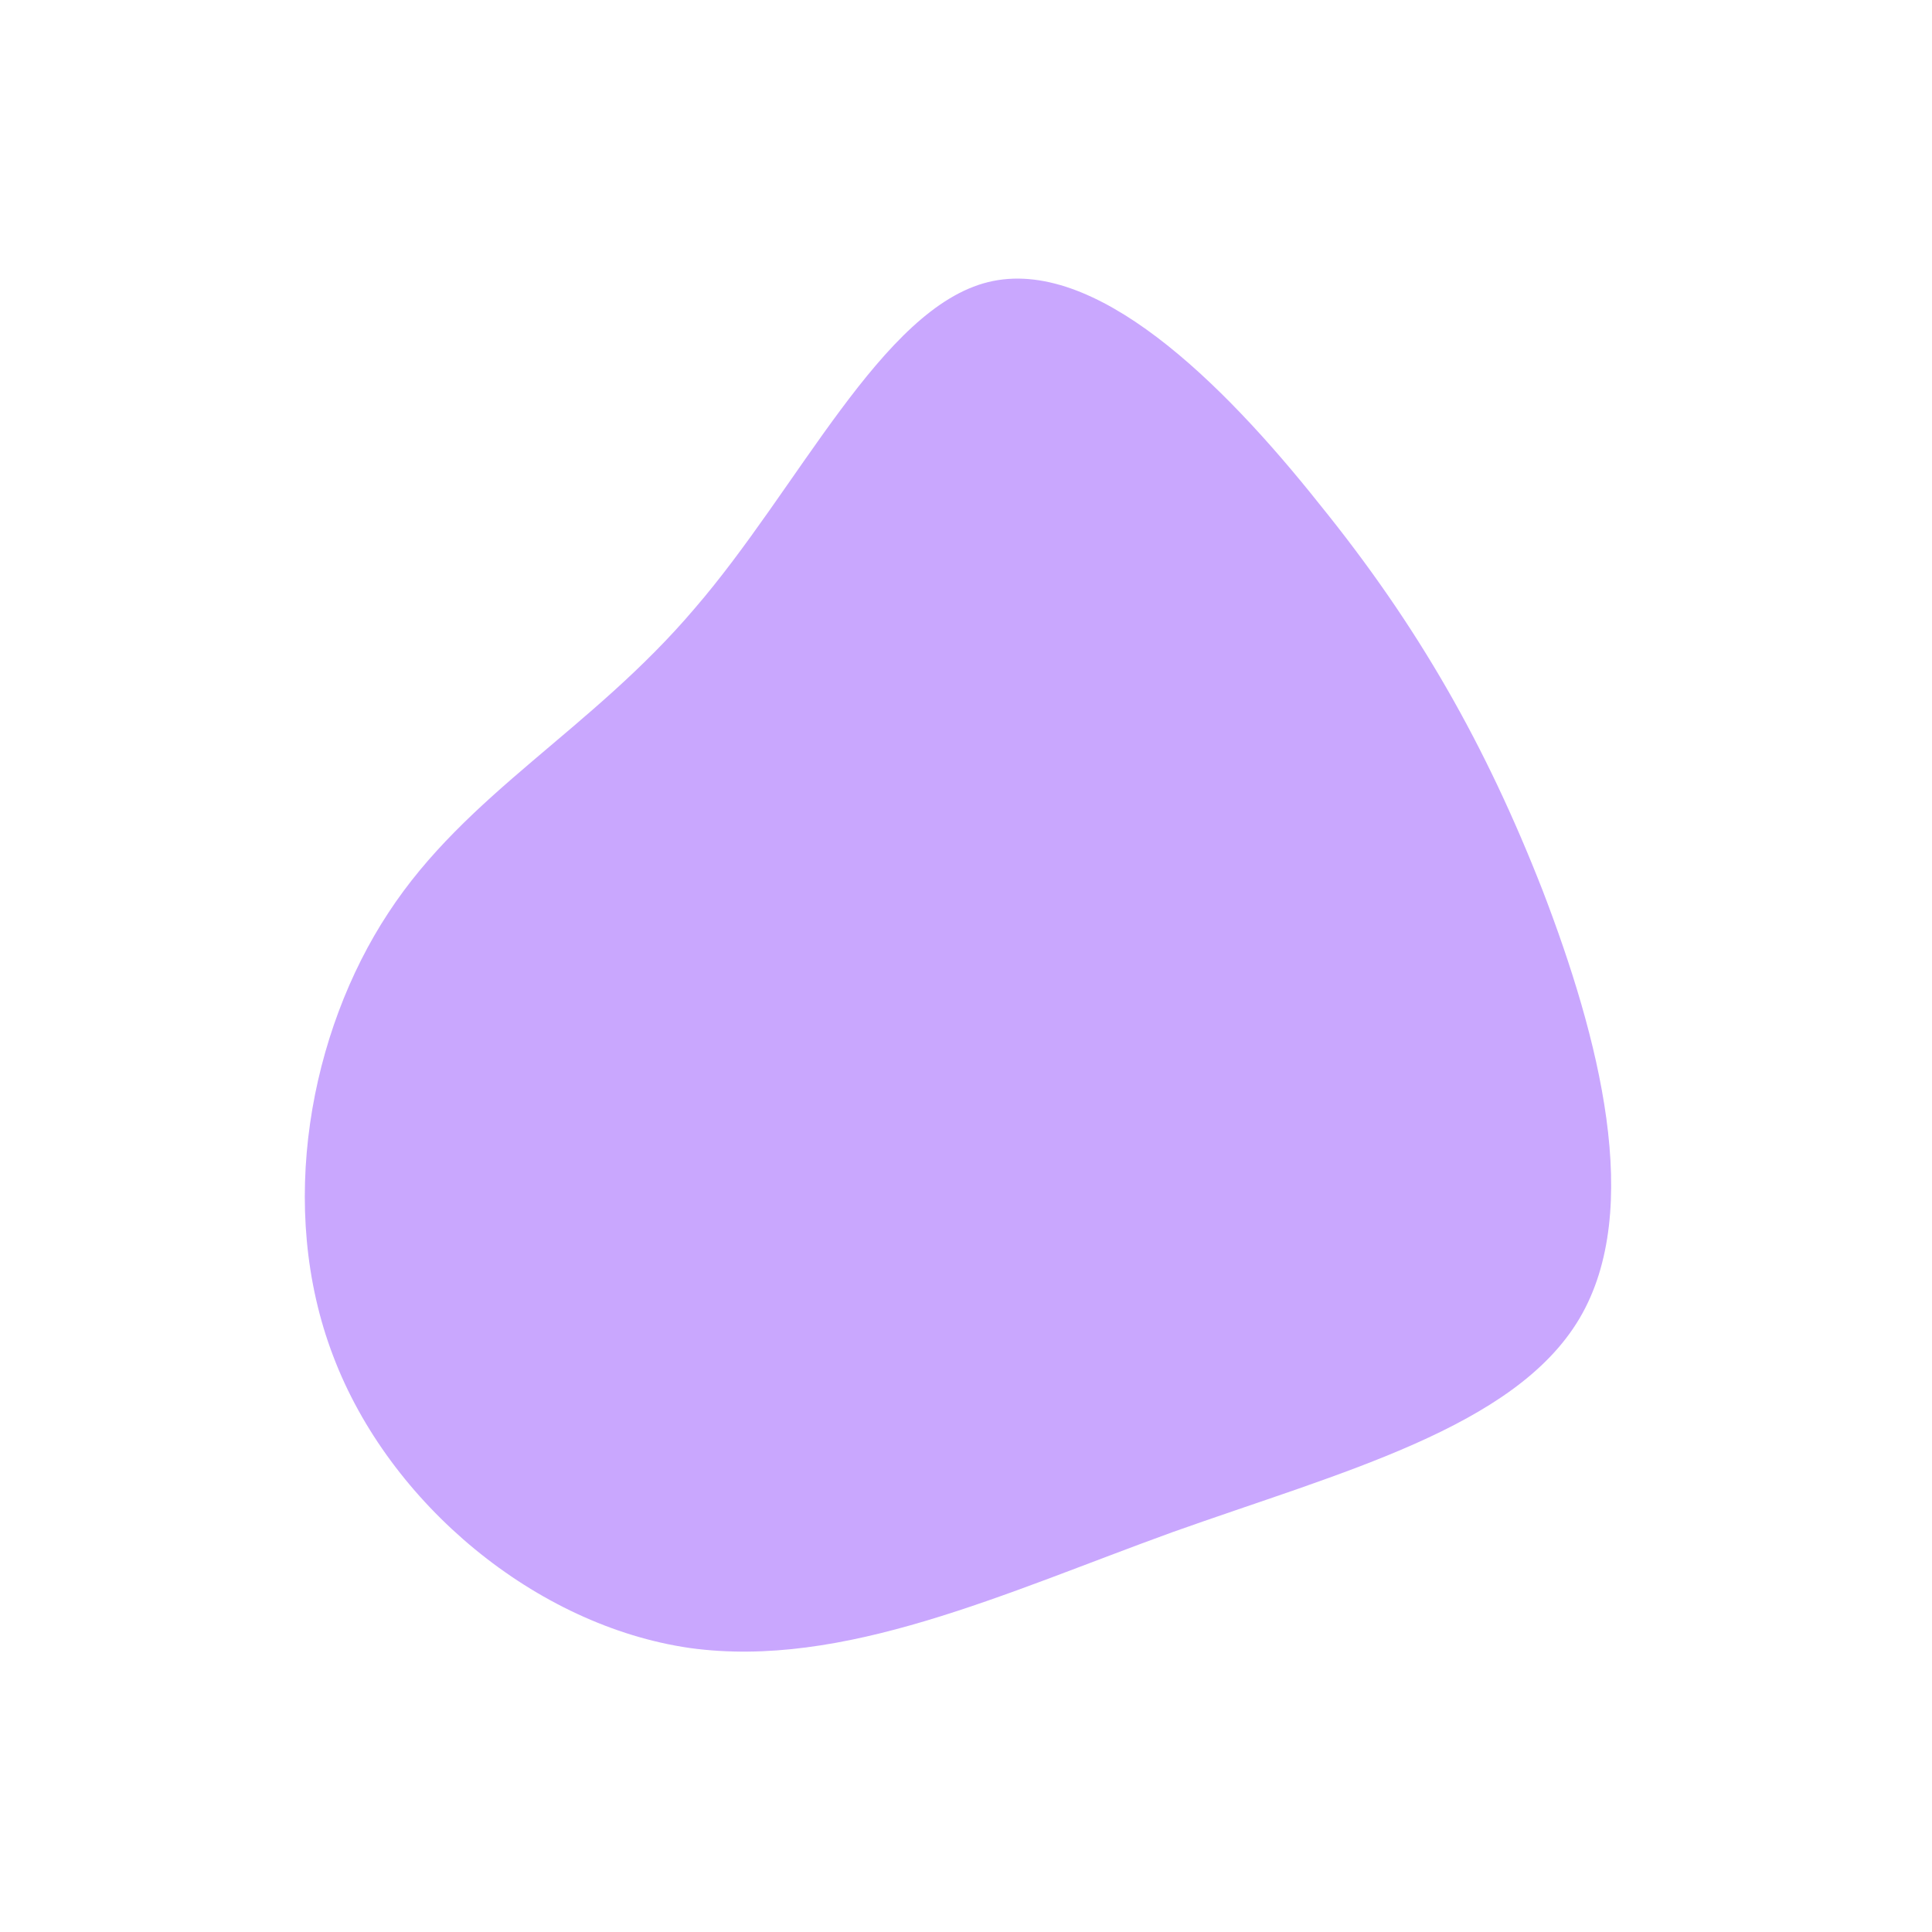
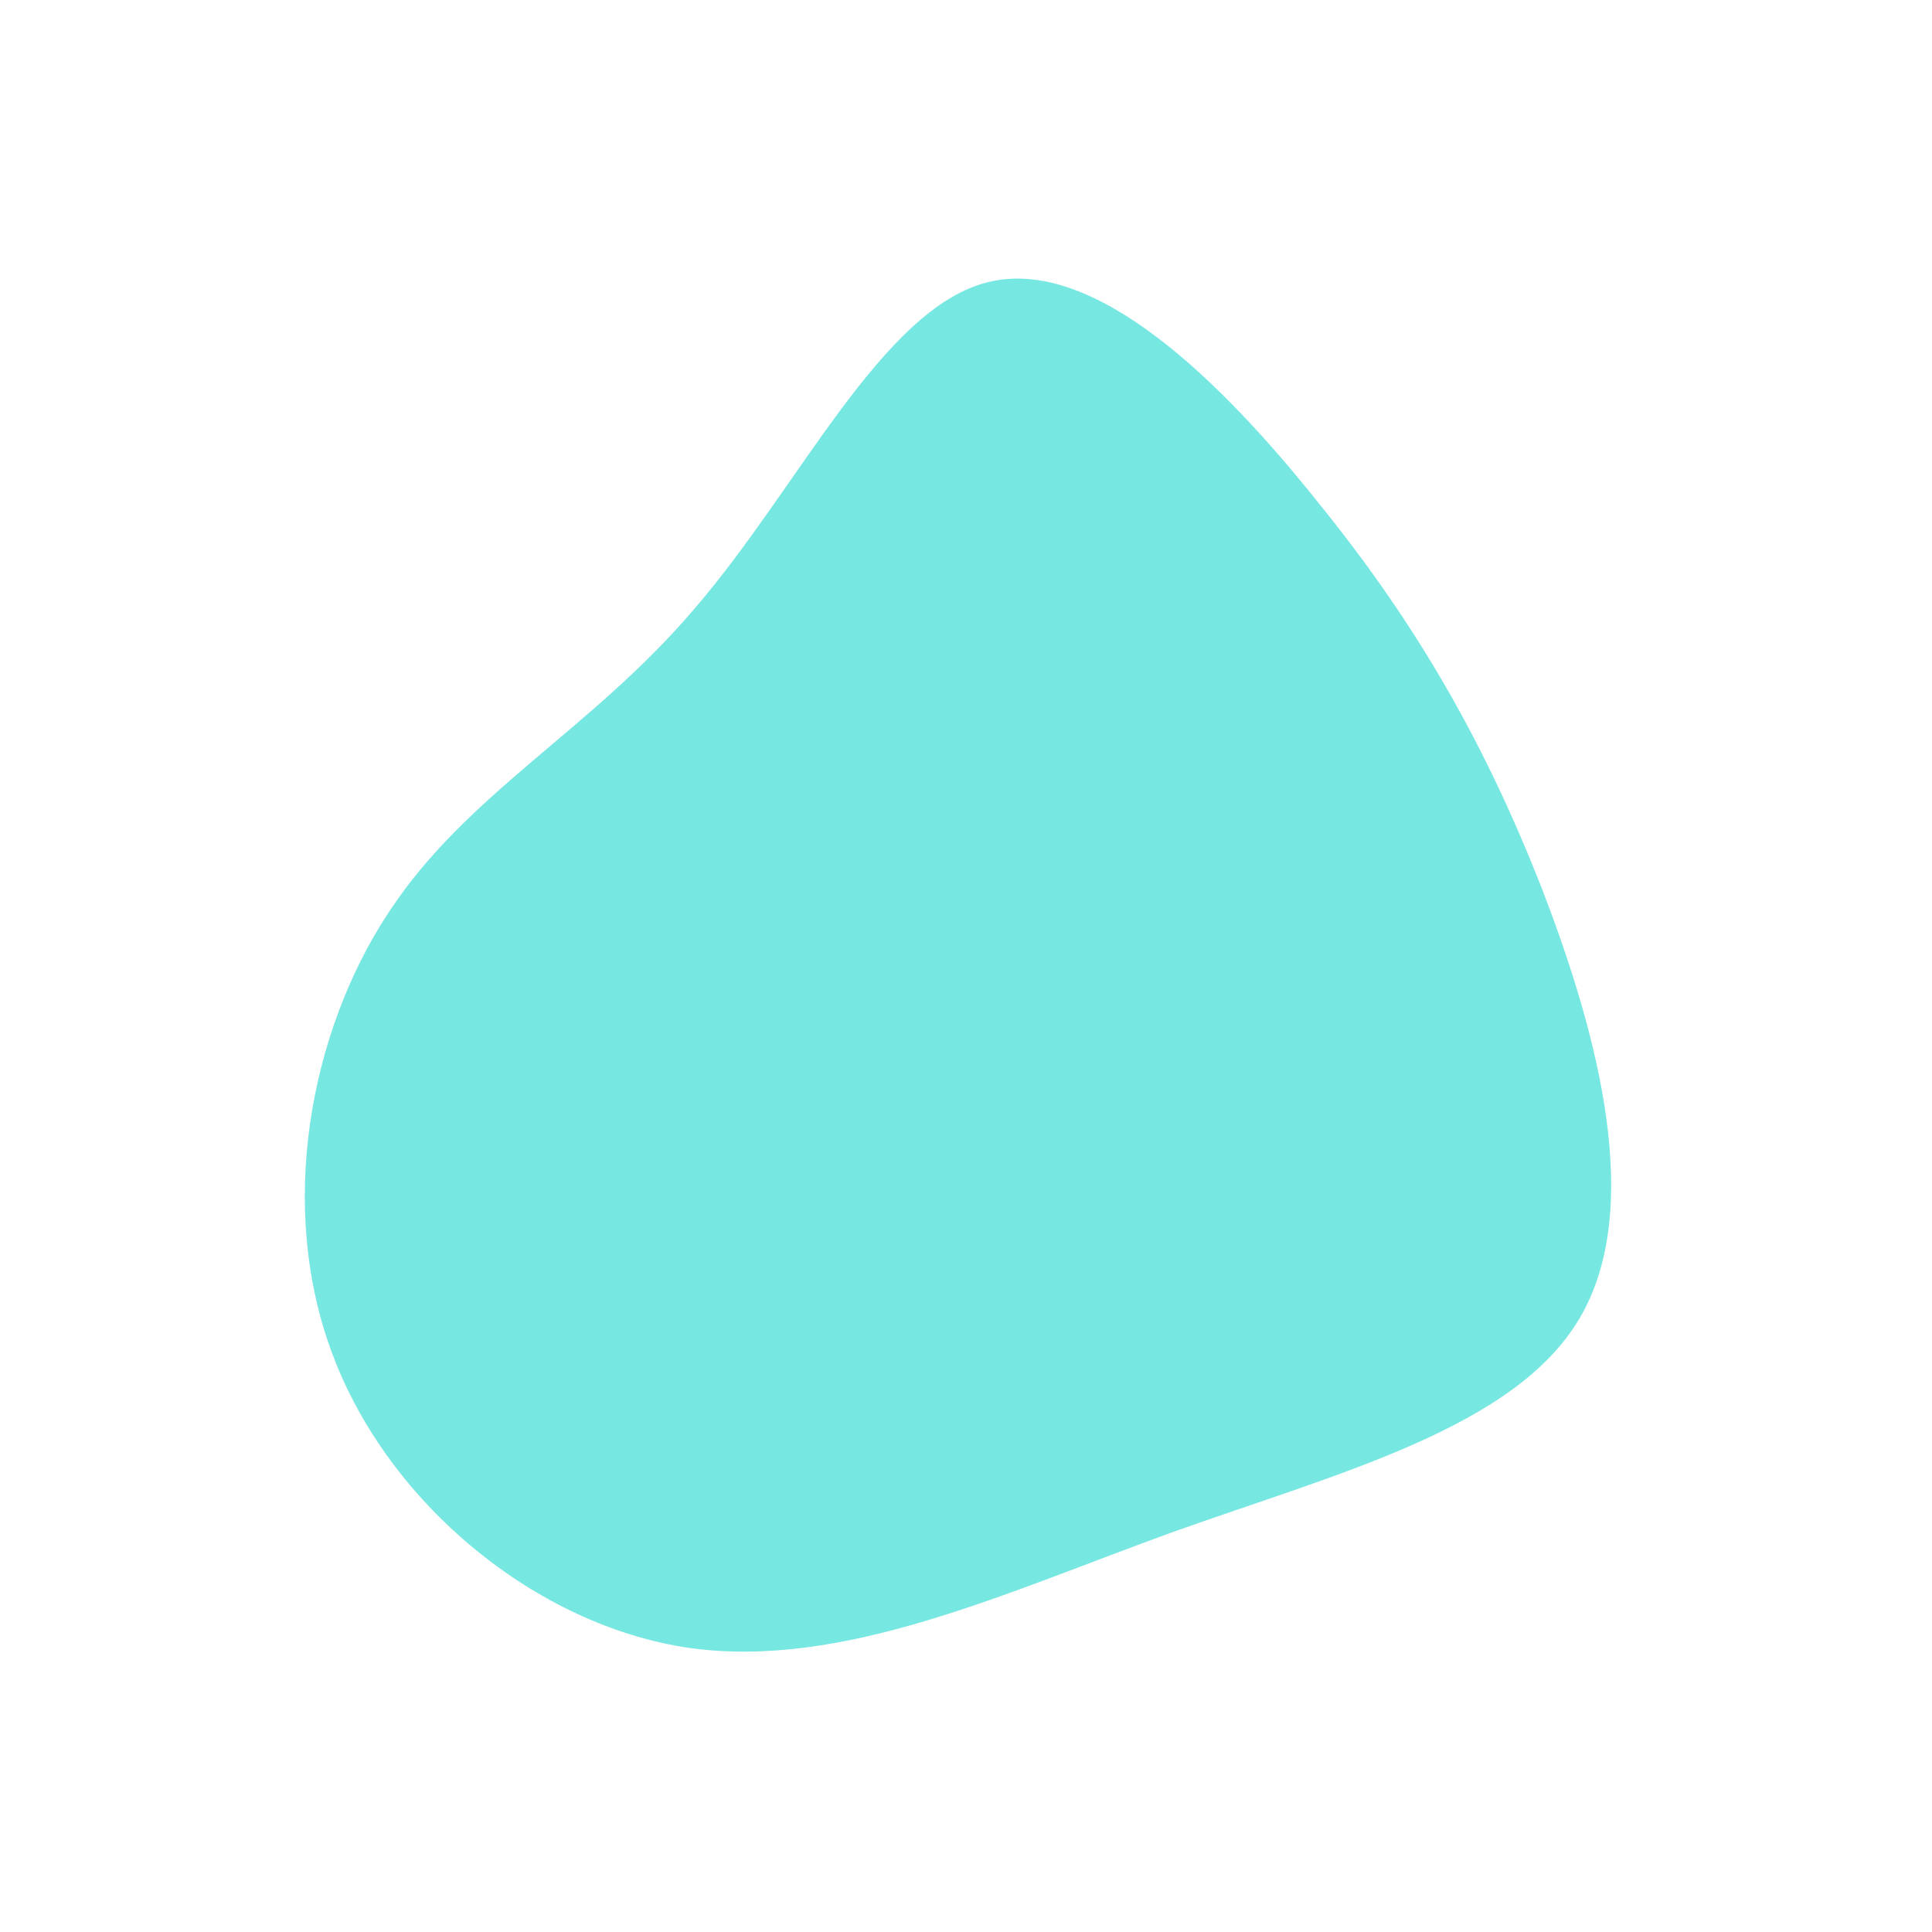
<svg xmlns="http://www.w3.org/2000/svg" viewBox="0 0 200 200">
-   <path fill="#8A3FFC75" d="M36.6,-47.8C46.8,-35.2,53.8,-22.9,59.7,-7.8C65.5,7.3,70.2,25.2,63.5,36.5C56.8,47.8,38.8,52.4,21.4,58.6C4,64.9,-12.7,72.8,-28.6,70.6C-44.5,68.3,-59.7,55.7,-65.5,40.4C-71.4,25,-67.9,6.8,-59.8,-5.5C-51.7,-17.9,-38.8,-24.4,-28.1,-37C-17.3,-49.5,-8.7,-68.1,2.3,-70.8C13.3,-73.5,26.5,-60.5,36.6,-47.8Z" transform="translate(100 100)" />
+   <path fill="#1CD6CE98" d="M36.6,-47.8C46.8,-35.2,53.8,-22.9,59.7,-7.8C65.5,7.3,70.2,25.2,63.5,36.5C56.8,47.8,38.8,52.4,21.4,58.6C4,64.9,-12.7,72.8,-28.6,70.6C-44.5,68.3,-59.7,55.7,-65.5,40.4C-71.4,25,-67.9,6.8,-59.8,-5.5C-51.7,-17.9,-38.8,-24.4,-28.1,-37C-17.3,-49.5,-8.7,-68.1,2.3,-70.8C13.3,-73.5,26.5,-60.5,36.6,-47.8Z" transform="translate(100 100)" />
</svg>
